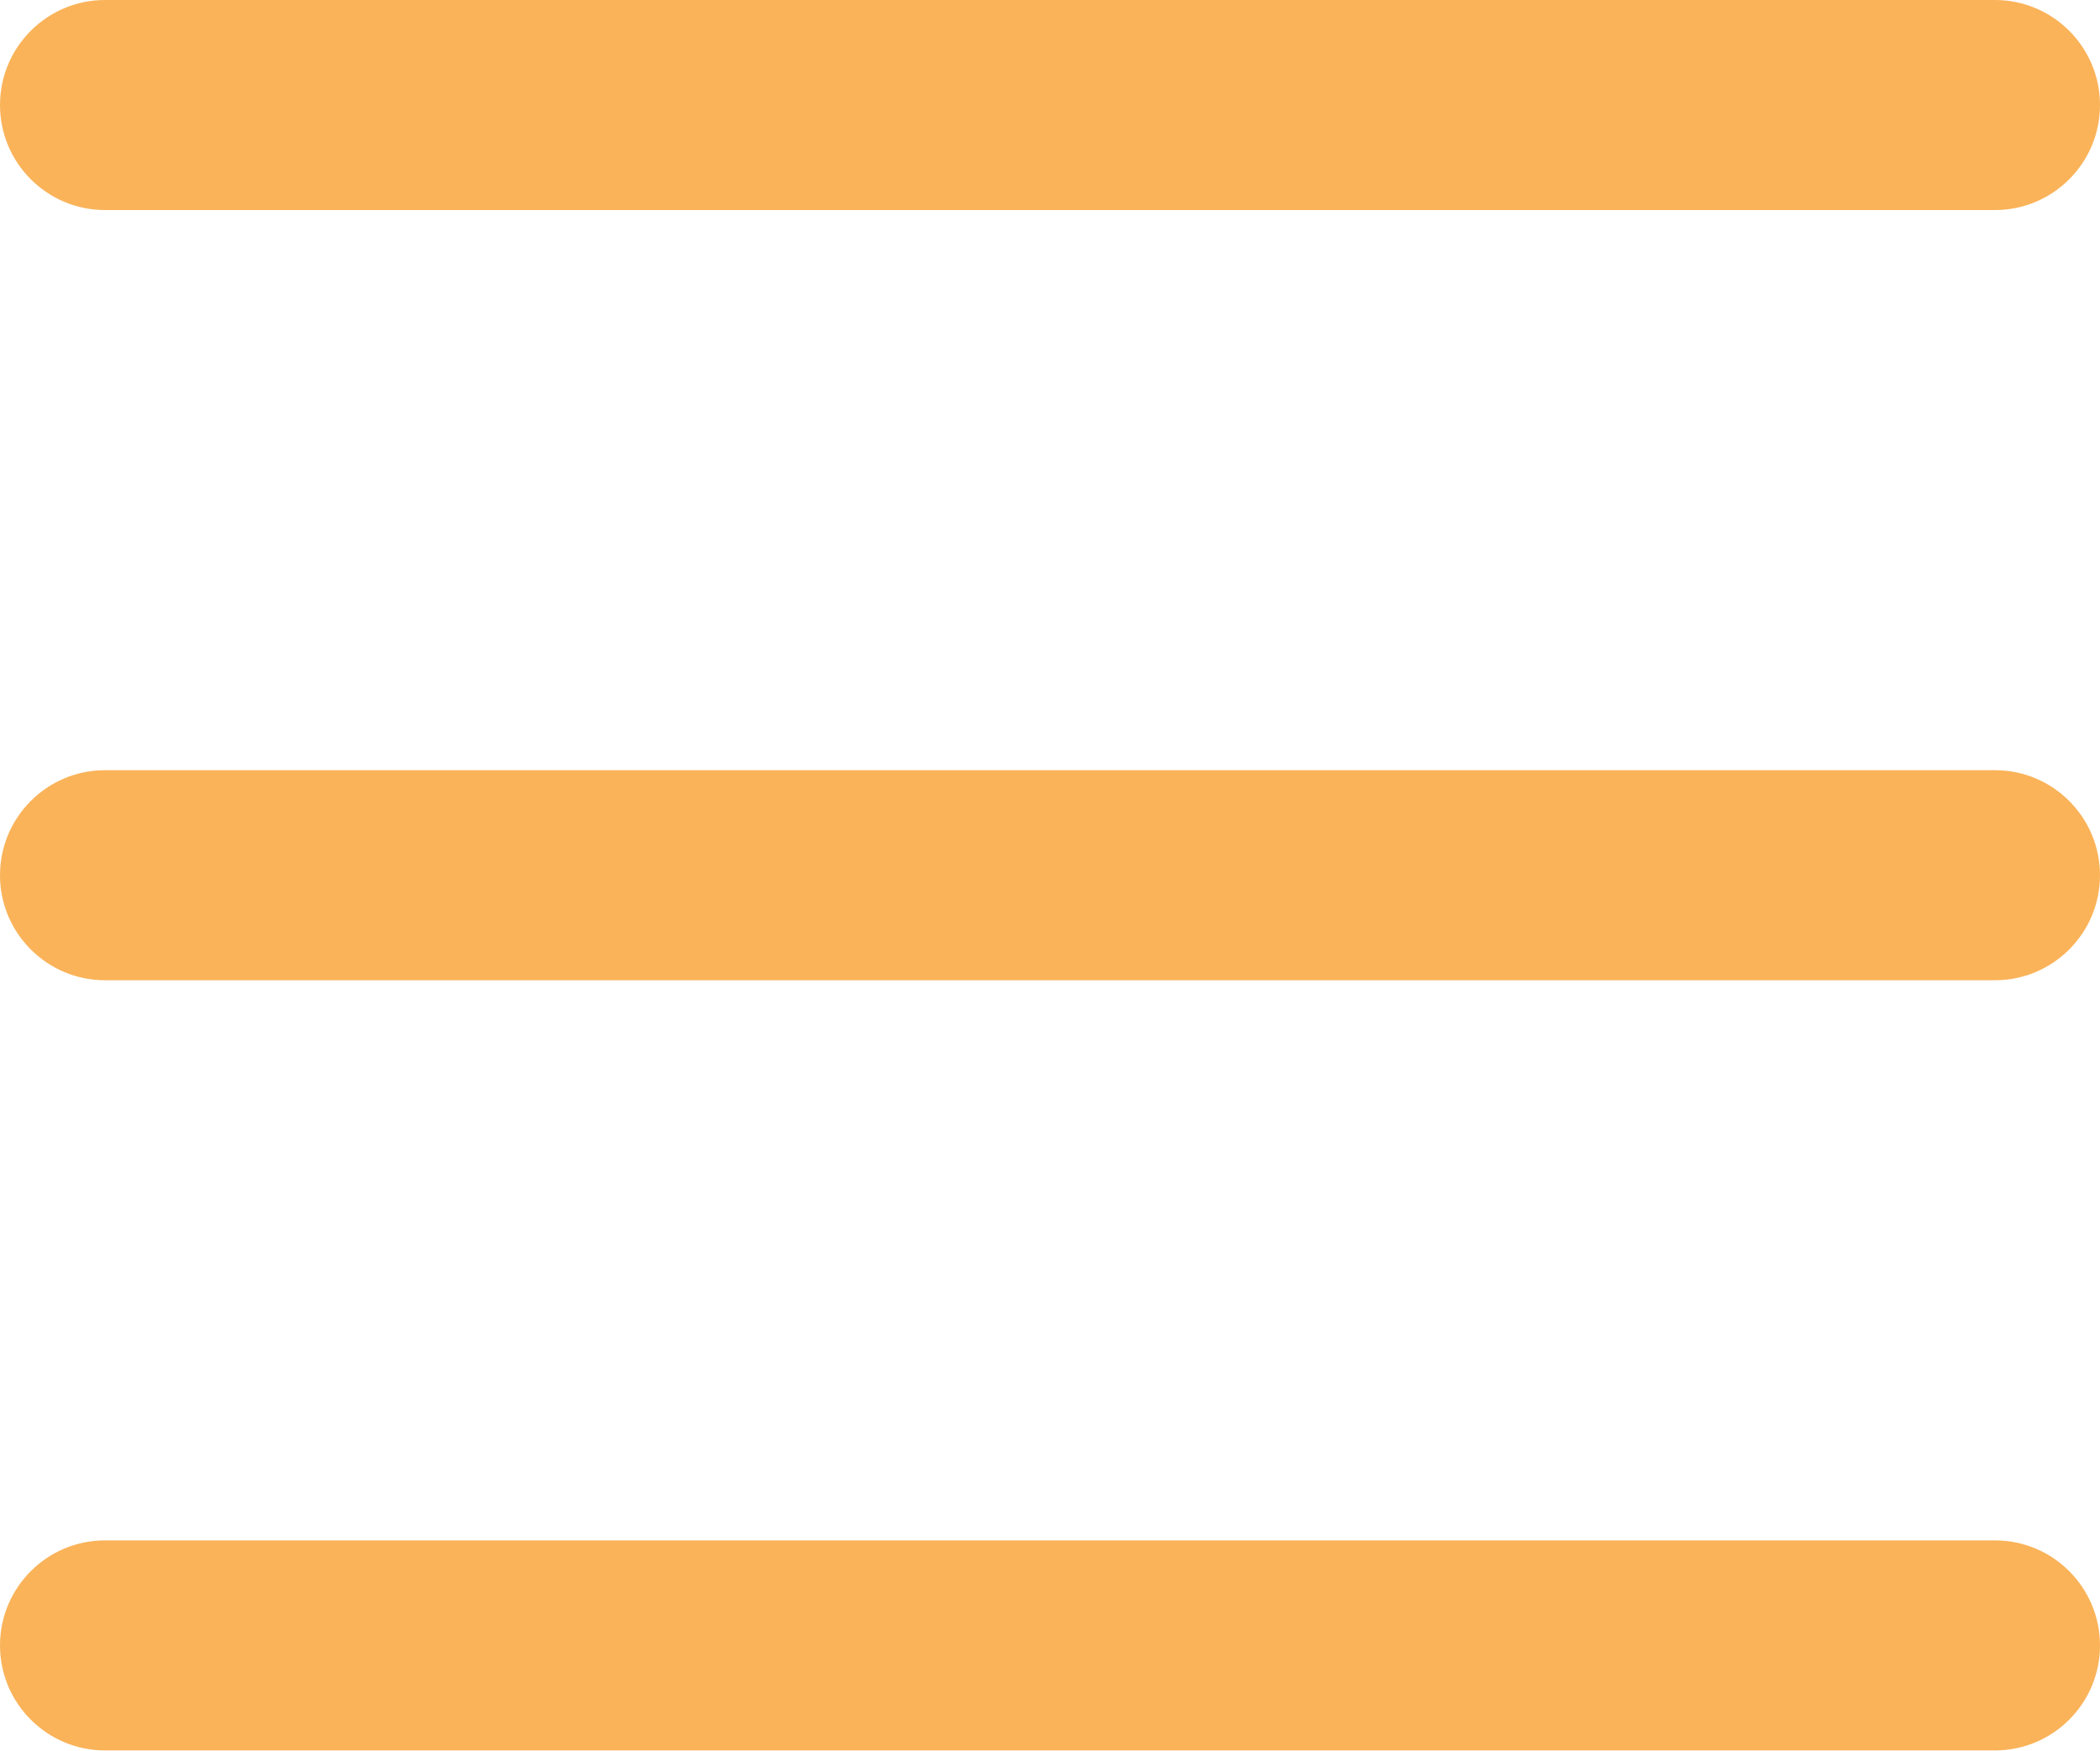
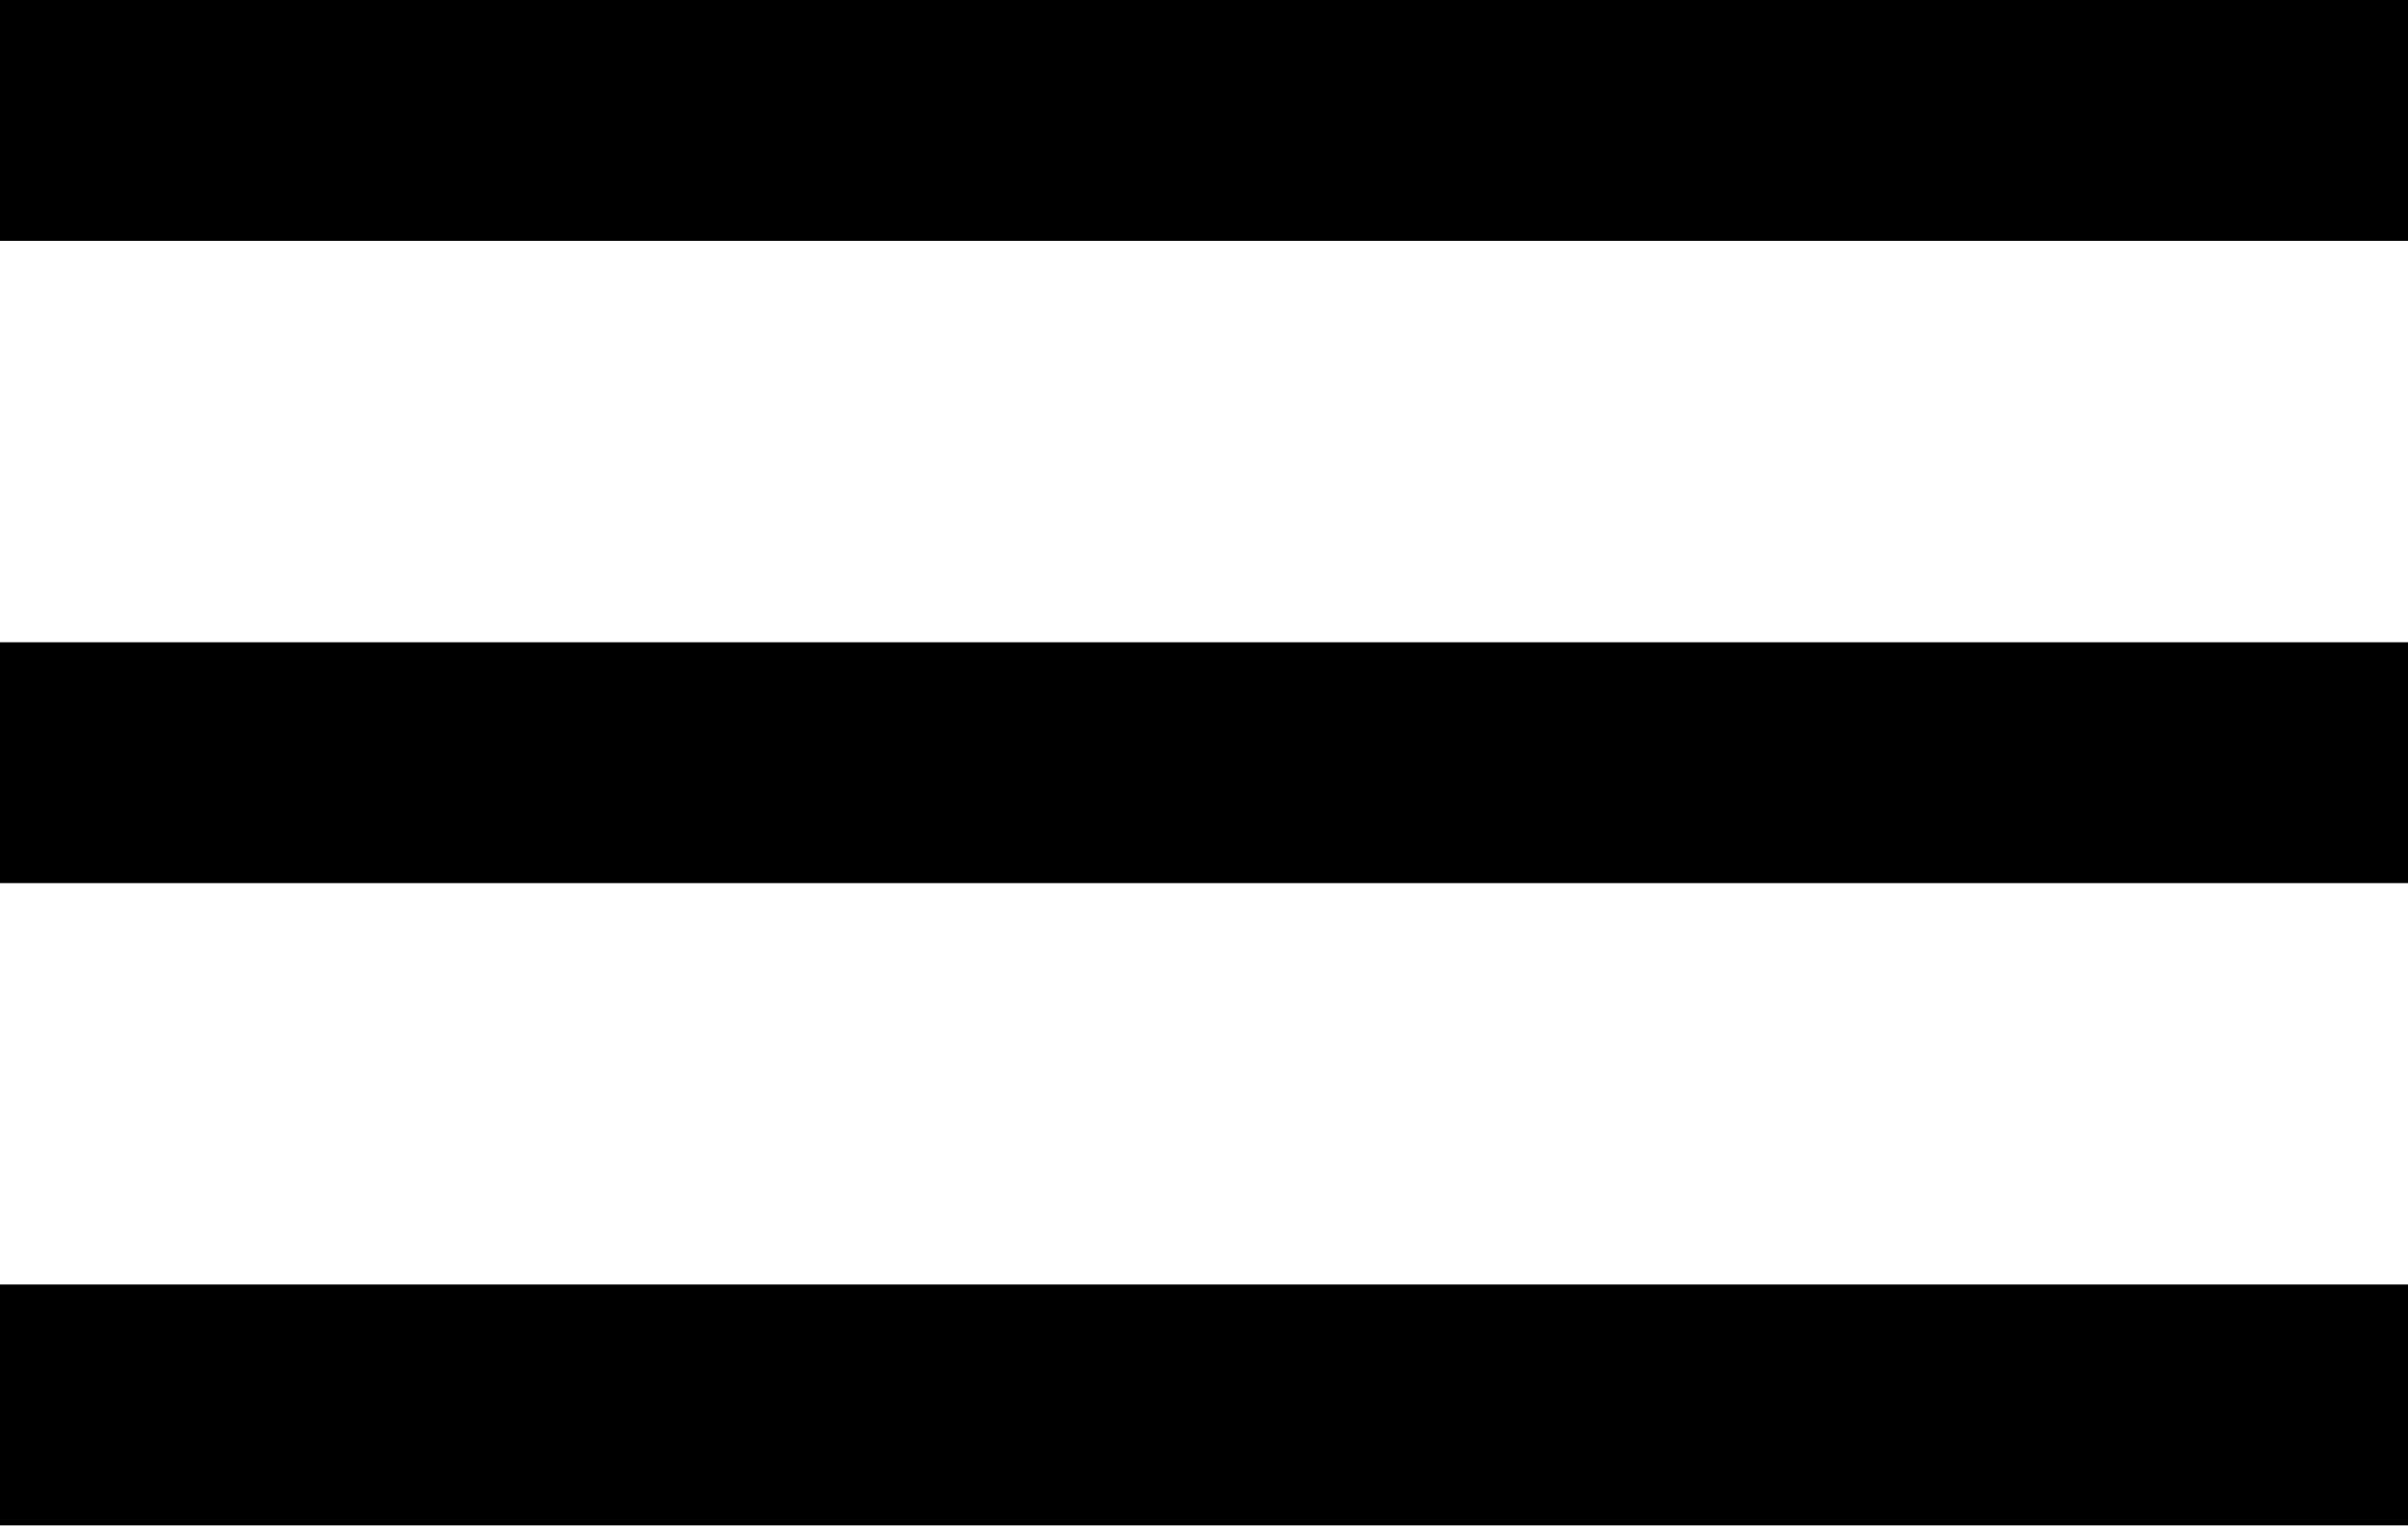
- <svg xmlns="http://www.w3.org/2000/svg" width="24" height="20" viewBox="0 0 24 20">
-   <g>
-     <path fill="rgb(250,179,89)" fill-rule="evenodd" d="M1.2 0h21.6c.662 0 1.2.538 1.2 1.2 1e-8.662-.538 1.2-1.2 1.2H1.2C.538 2.4 0 1.862 0 1.2S.538 0 1.2 0z" />
-     <path fill="rgb(250,179,89)" fill-rule="evenodd" d="M1.2 8.8h21.6c.662 0 1.2.538 1.2 1.2s-.538 1.2-1.2 1.2H1.2C.538 11.2 0 10.662 0 10s.538-1.2 1.2-1.2z" />
-     <path fill="rgb(250,179,89)" fill-rule="evenodd" d="M1.2 17.6h21.6c.662 0 1.2.538 1.2 1.2s-.538 1.2-1.2 1.2H1.2C.538 20 0 19.462 0 18.8s.538-1.2 1.2-1.2z" />
-   </g>
+ <svg xmlns="http://www.w3.org/2000/svg" width="30" height="19" viewBox="0 0 30 19" fill="none">
+   <line y1="1.5" x2="30" y2="1.5" stroke="black" stroke-width="3" />
+   <line y1="9.5" x2="30" y2="9.5" stroke="black" stroke-width="3" />
+   <line y1="17.5" x2="30" y2="17.5" stroke="black" stroke-width="3" />
</svg>
